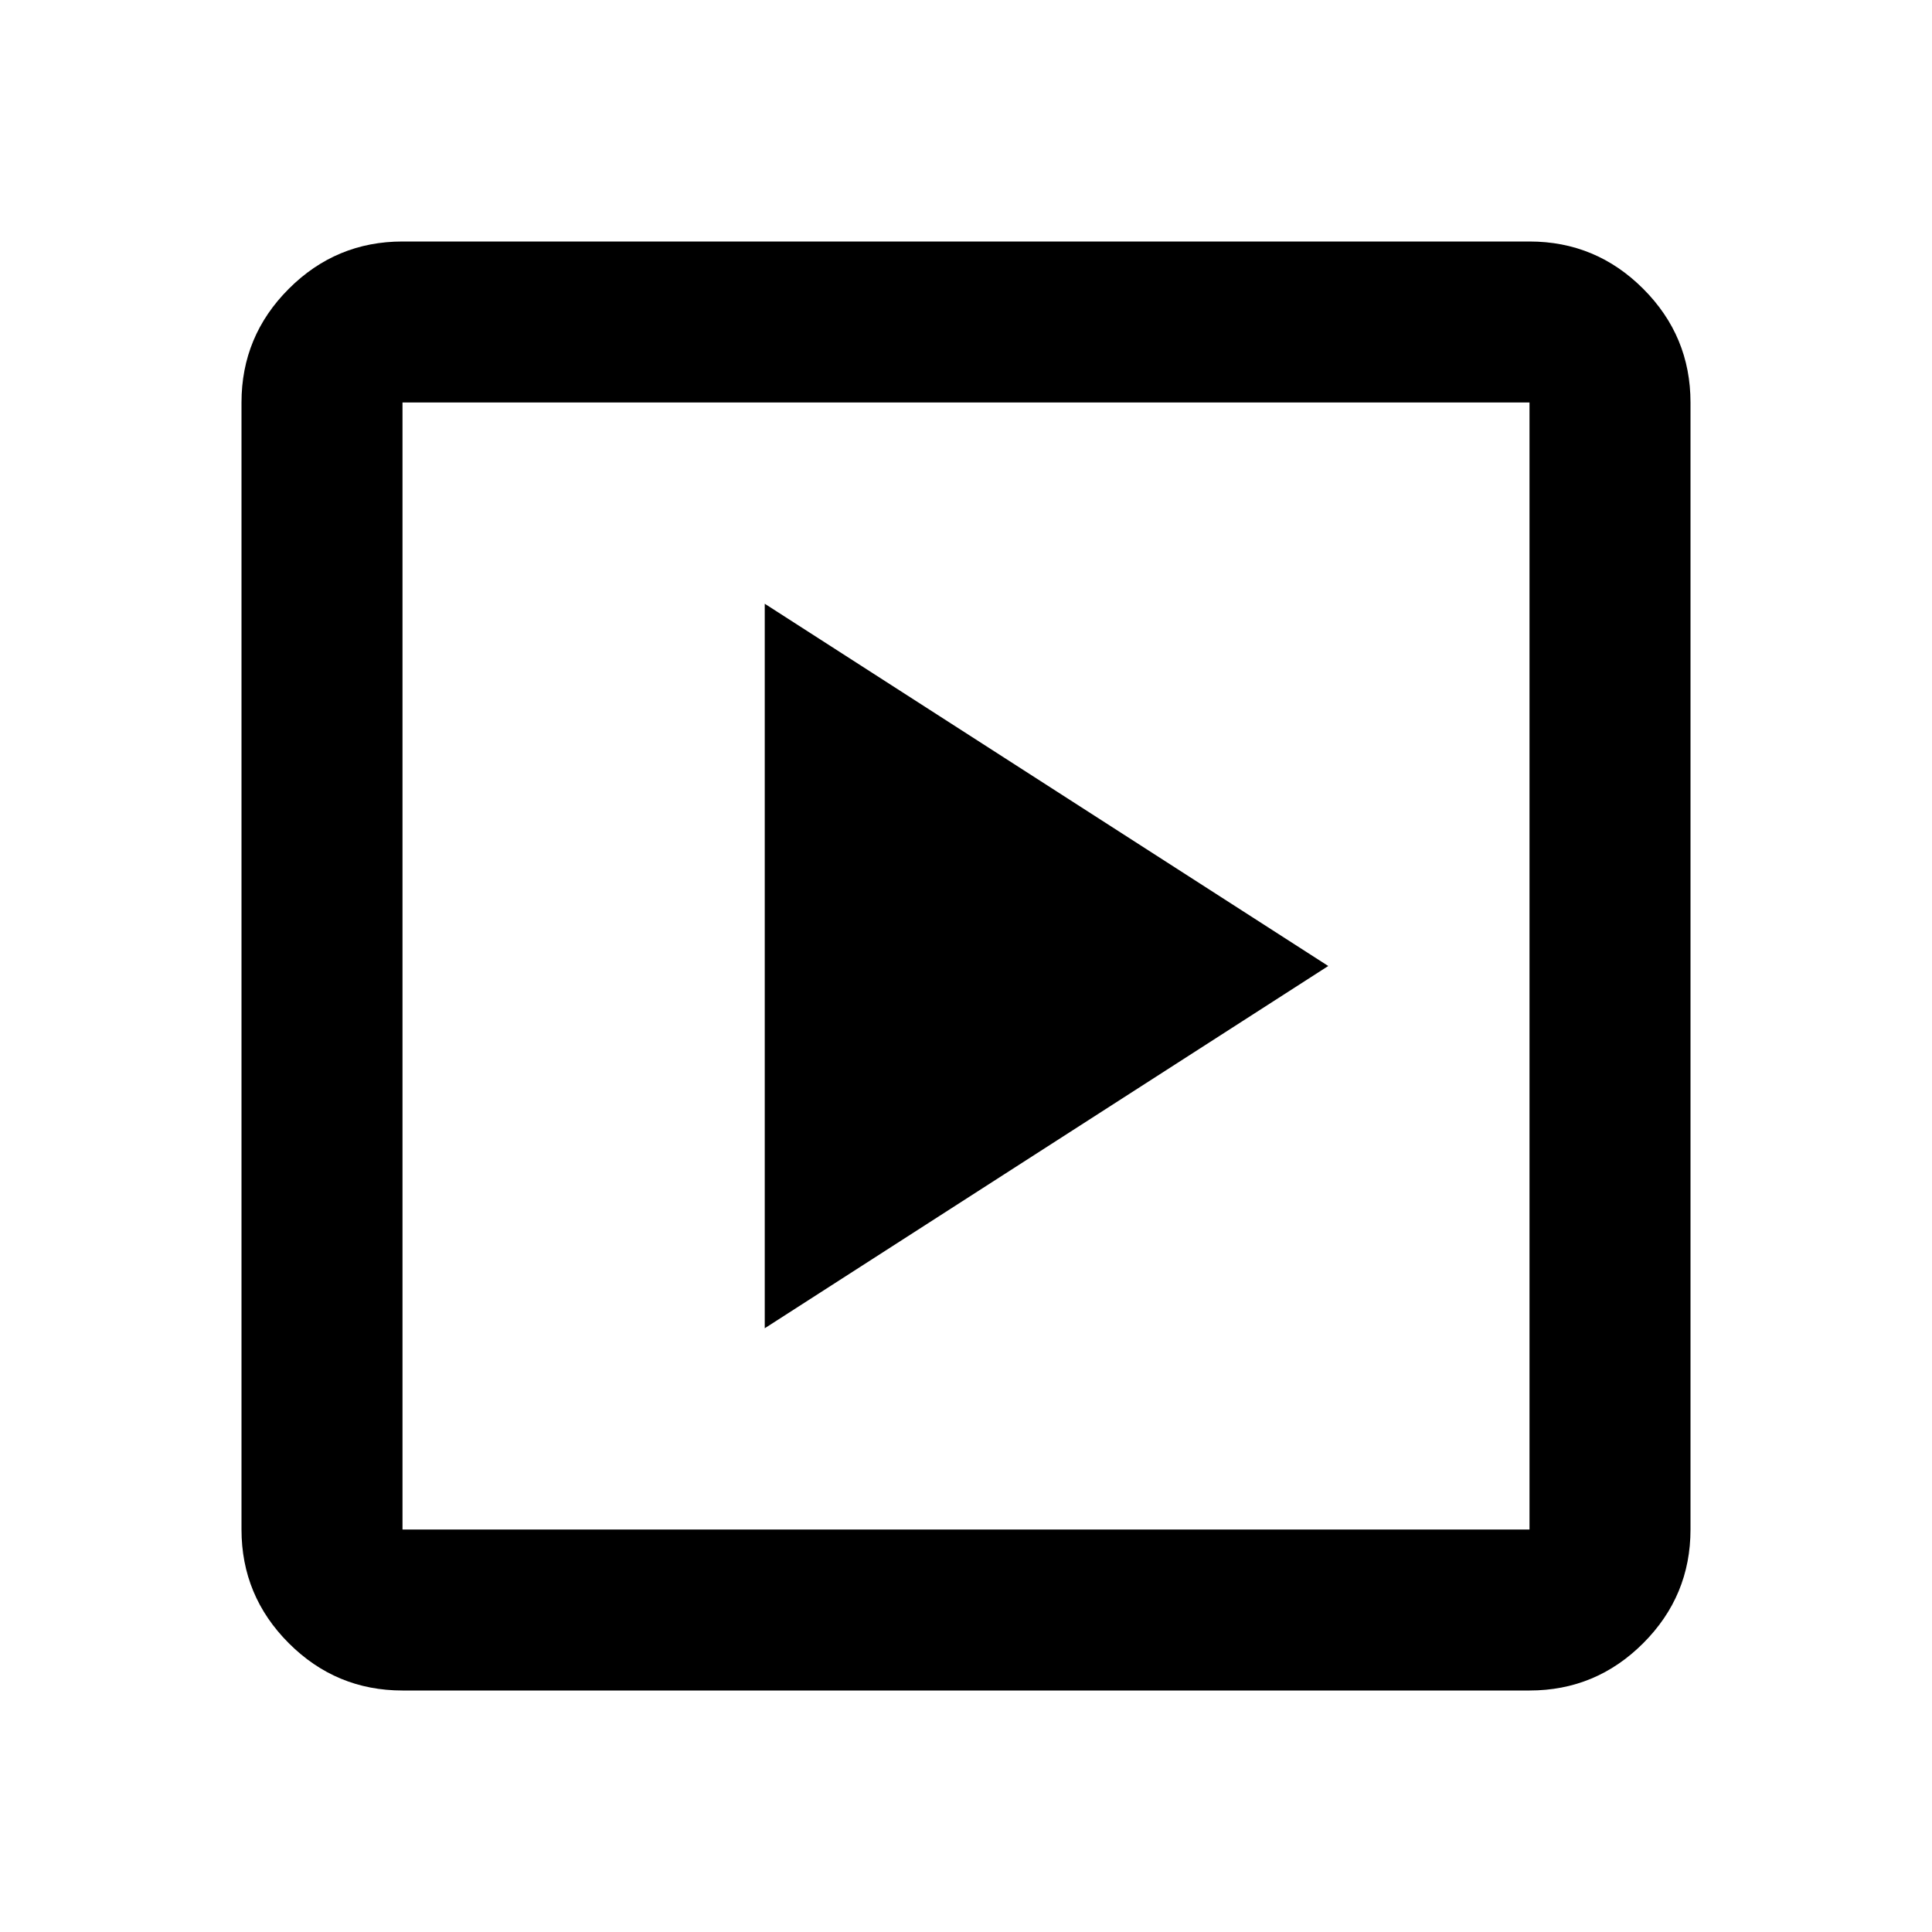
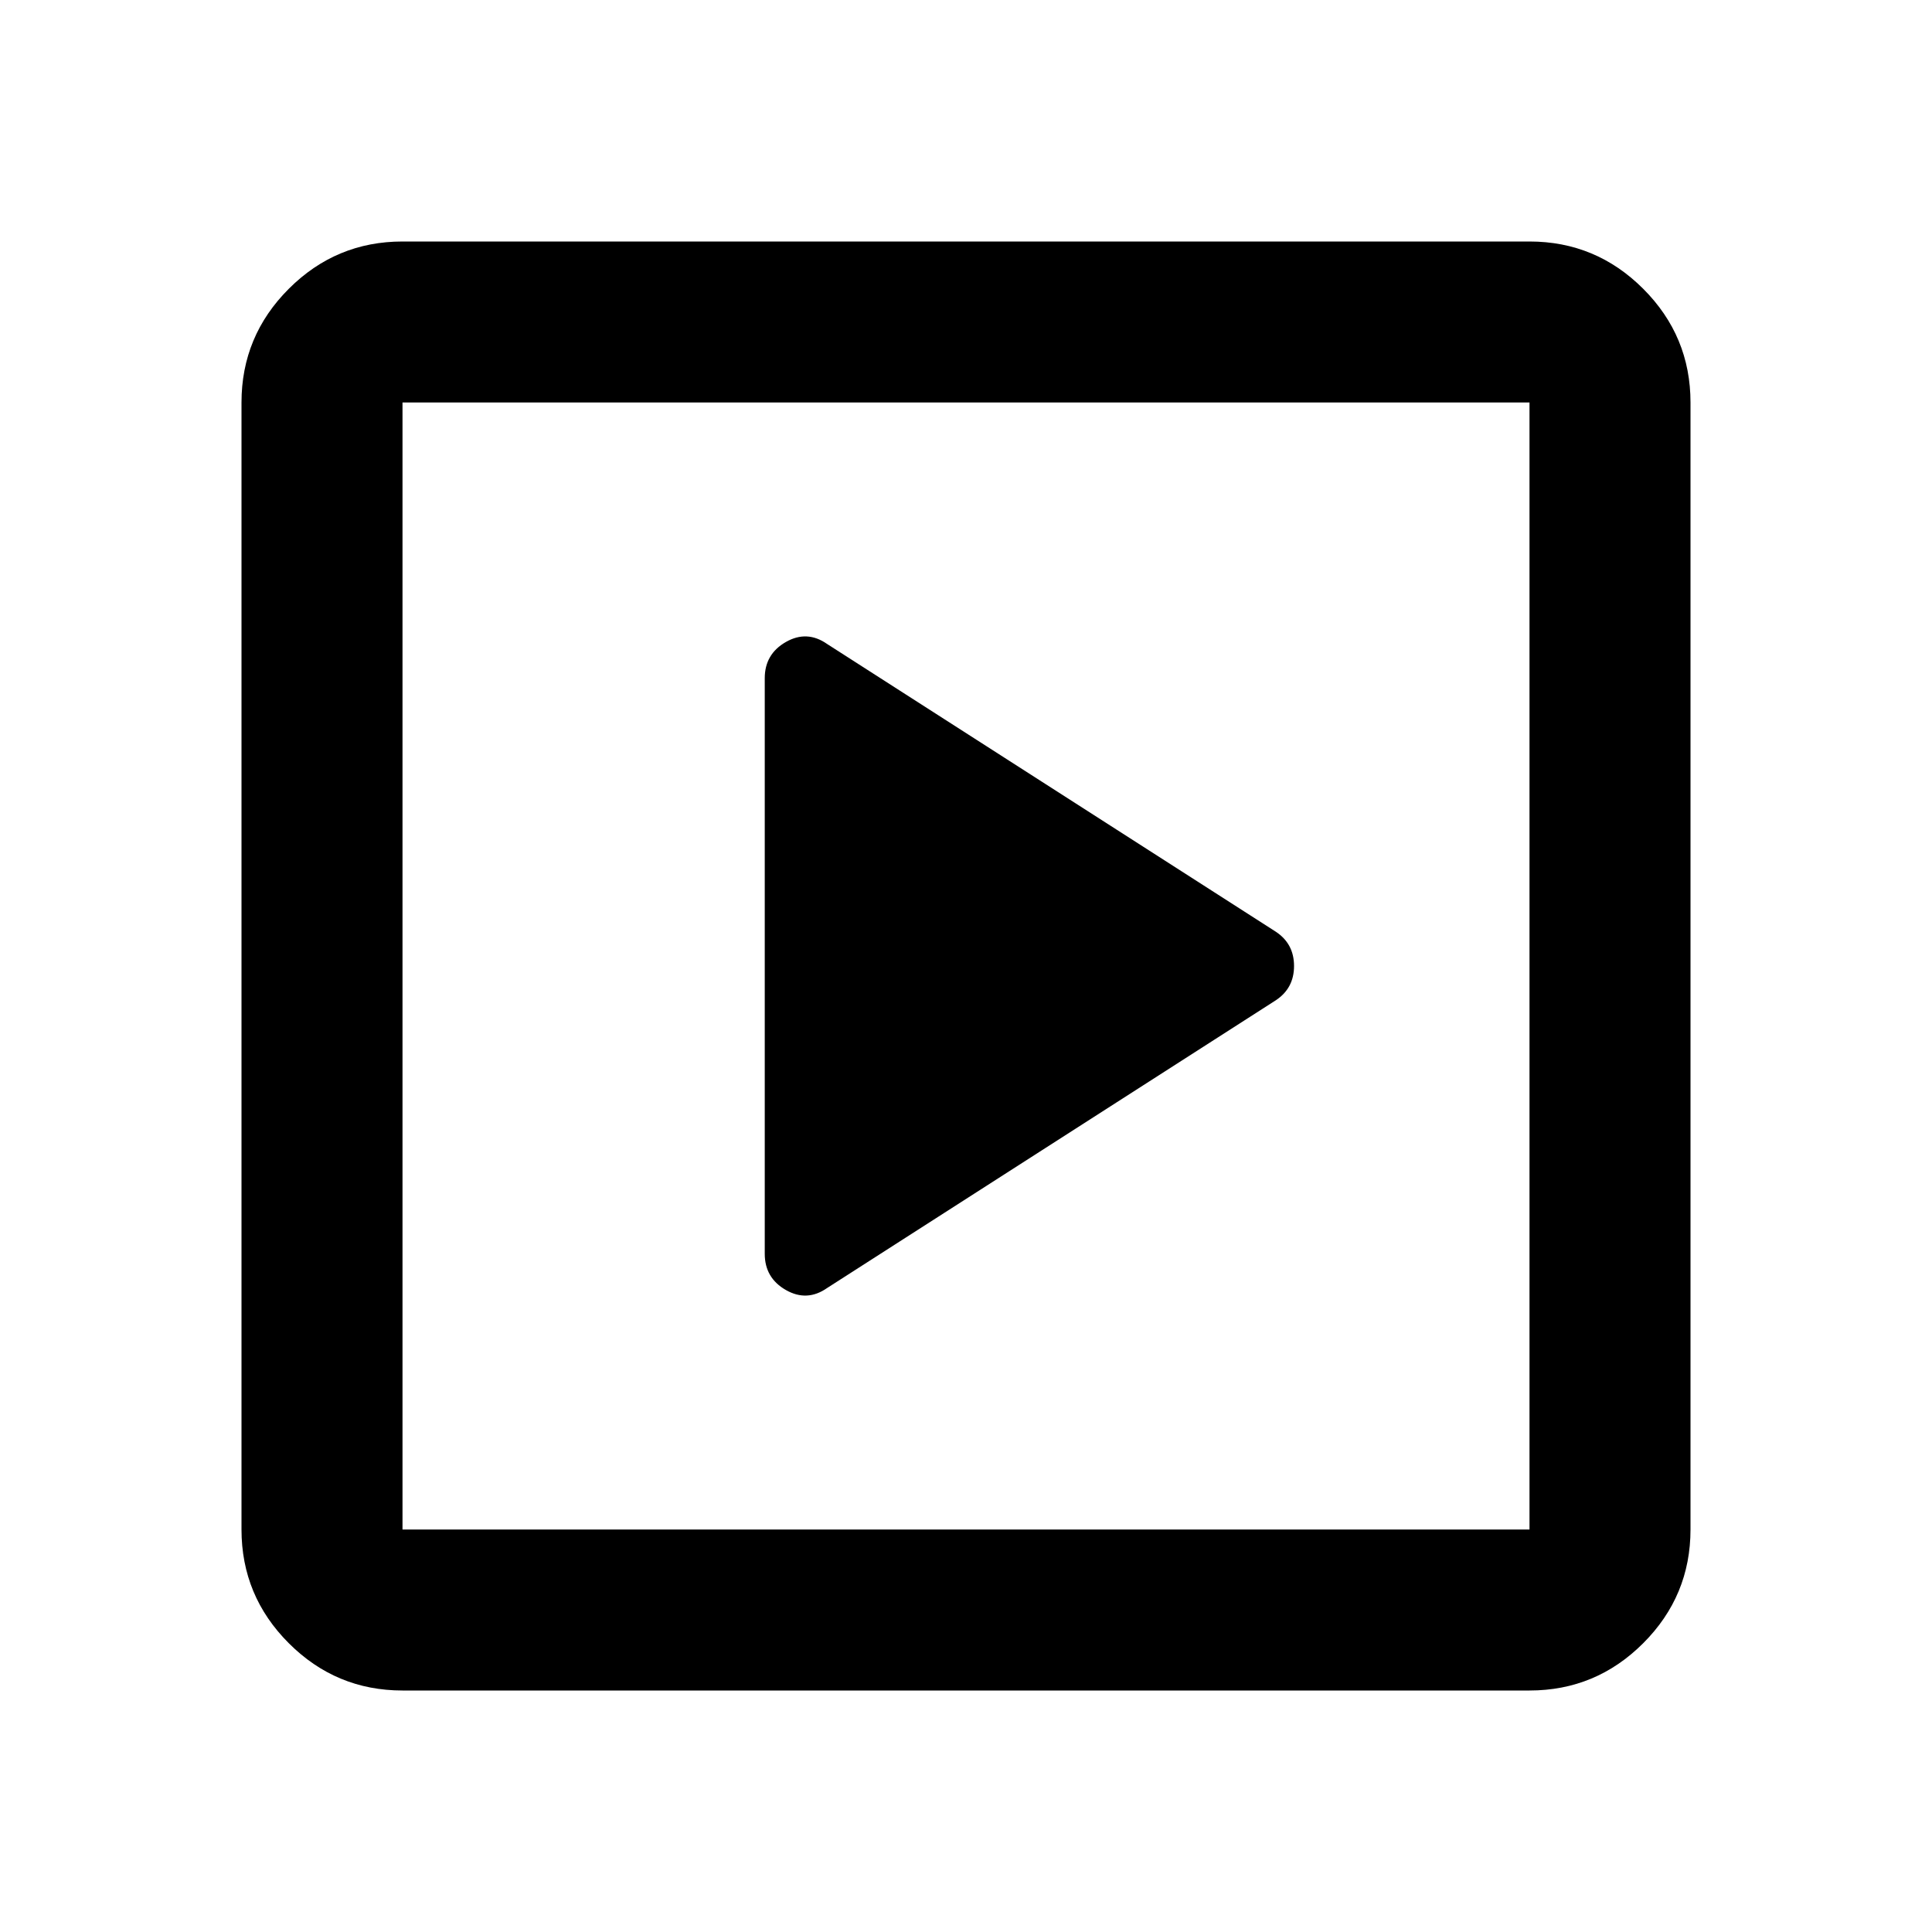
- <svg xmlns="http://www.w3.org/2000/svg" height="24" viewBox="0 -960 960 960" width="24">
-   <path d="m380-300 280-180-280-180v360ZM200-120q-33 0-56.5-23.5T120-200v-560q0-33 23.5-56.5T200-840h560q33 0 56.5 23.5T840-760v560q0 33-23.5 56.5T760-120H200Zm0-80h560v-560H200v560Zm0-560v560-560Z" />
+ <svg xmlns="http://www.w3.org/2000/svg" fill="currentColor" height="24" viewBox="0 -960 960 960" width="24">
+   <path d="M634-463q9-6 9-17t-9-17L411-640q-10-7-20.5-1T380-623v286q0 12 10.5 18t20.5-1l223-143ZM200-120q-33 0-56.5-23.5T120-200v-560q0-33 23.5-56.5T200-840h560q33 0 56.5 23.5T840-760v560q0 33-23.5 56.5T760-120H200Zm0-80h560v-560H200v560Zm0-560v560-560Z" />
</svg>
